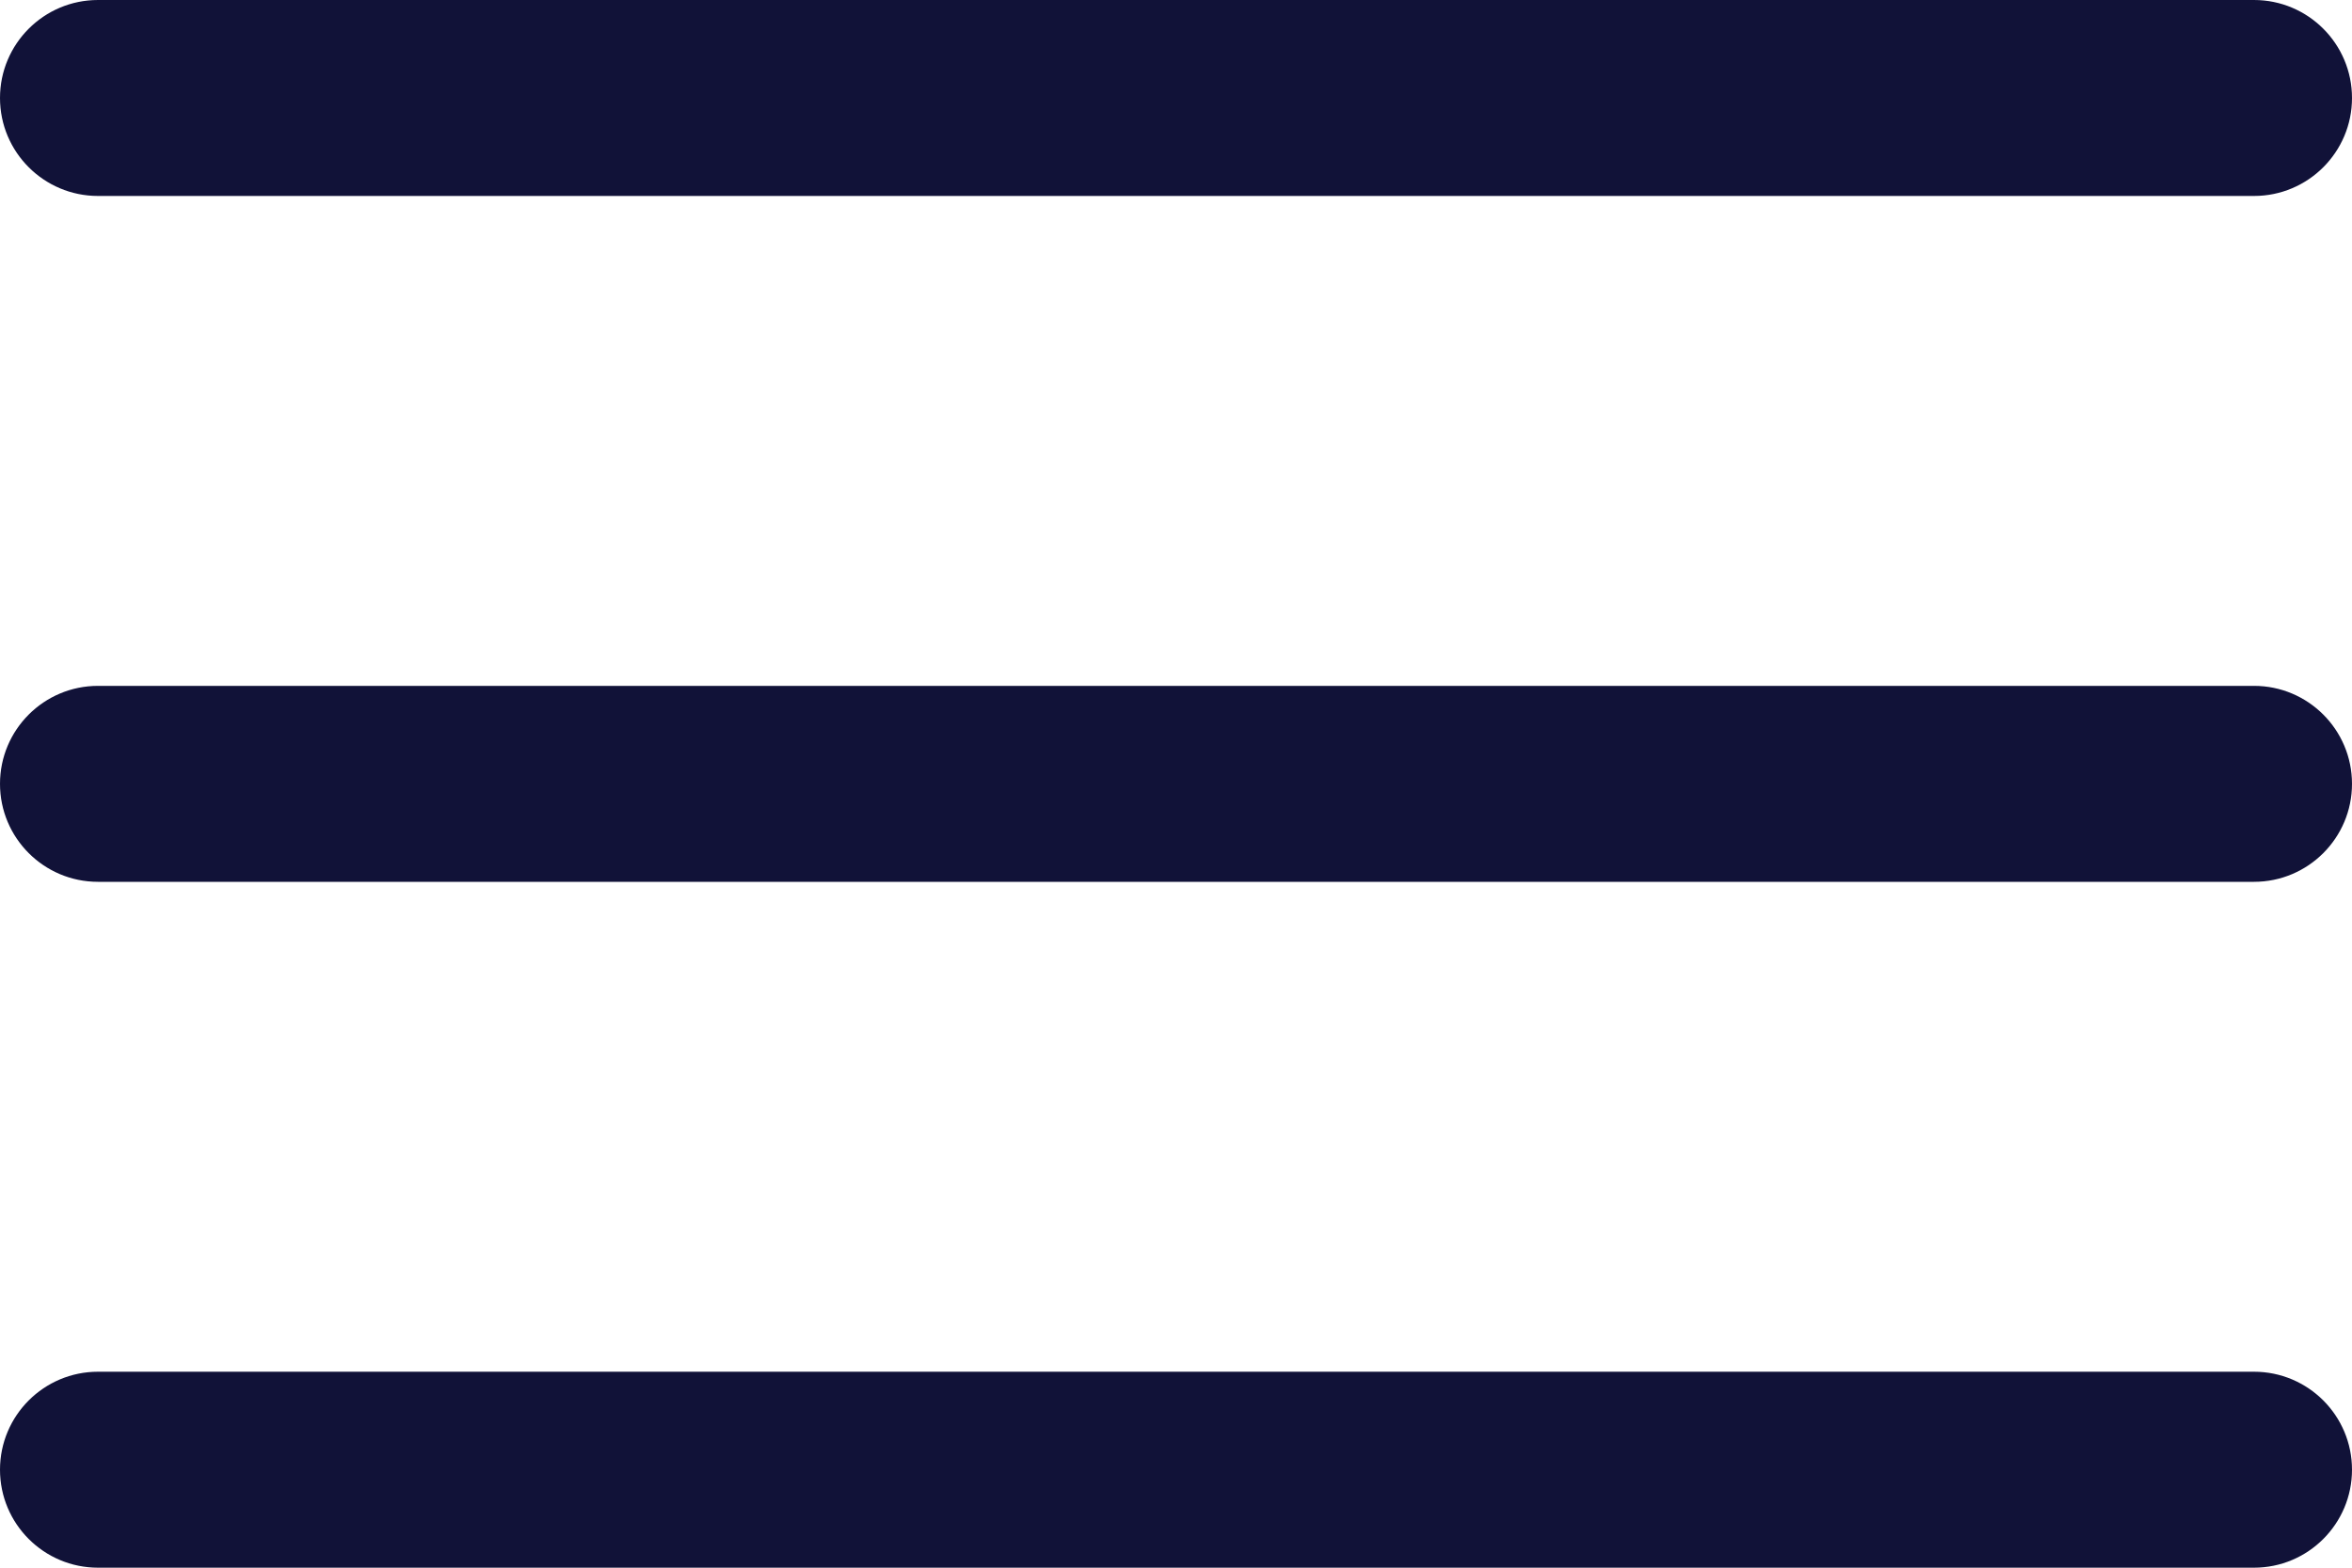
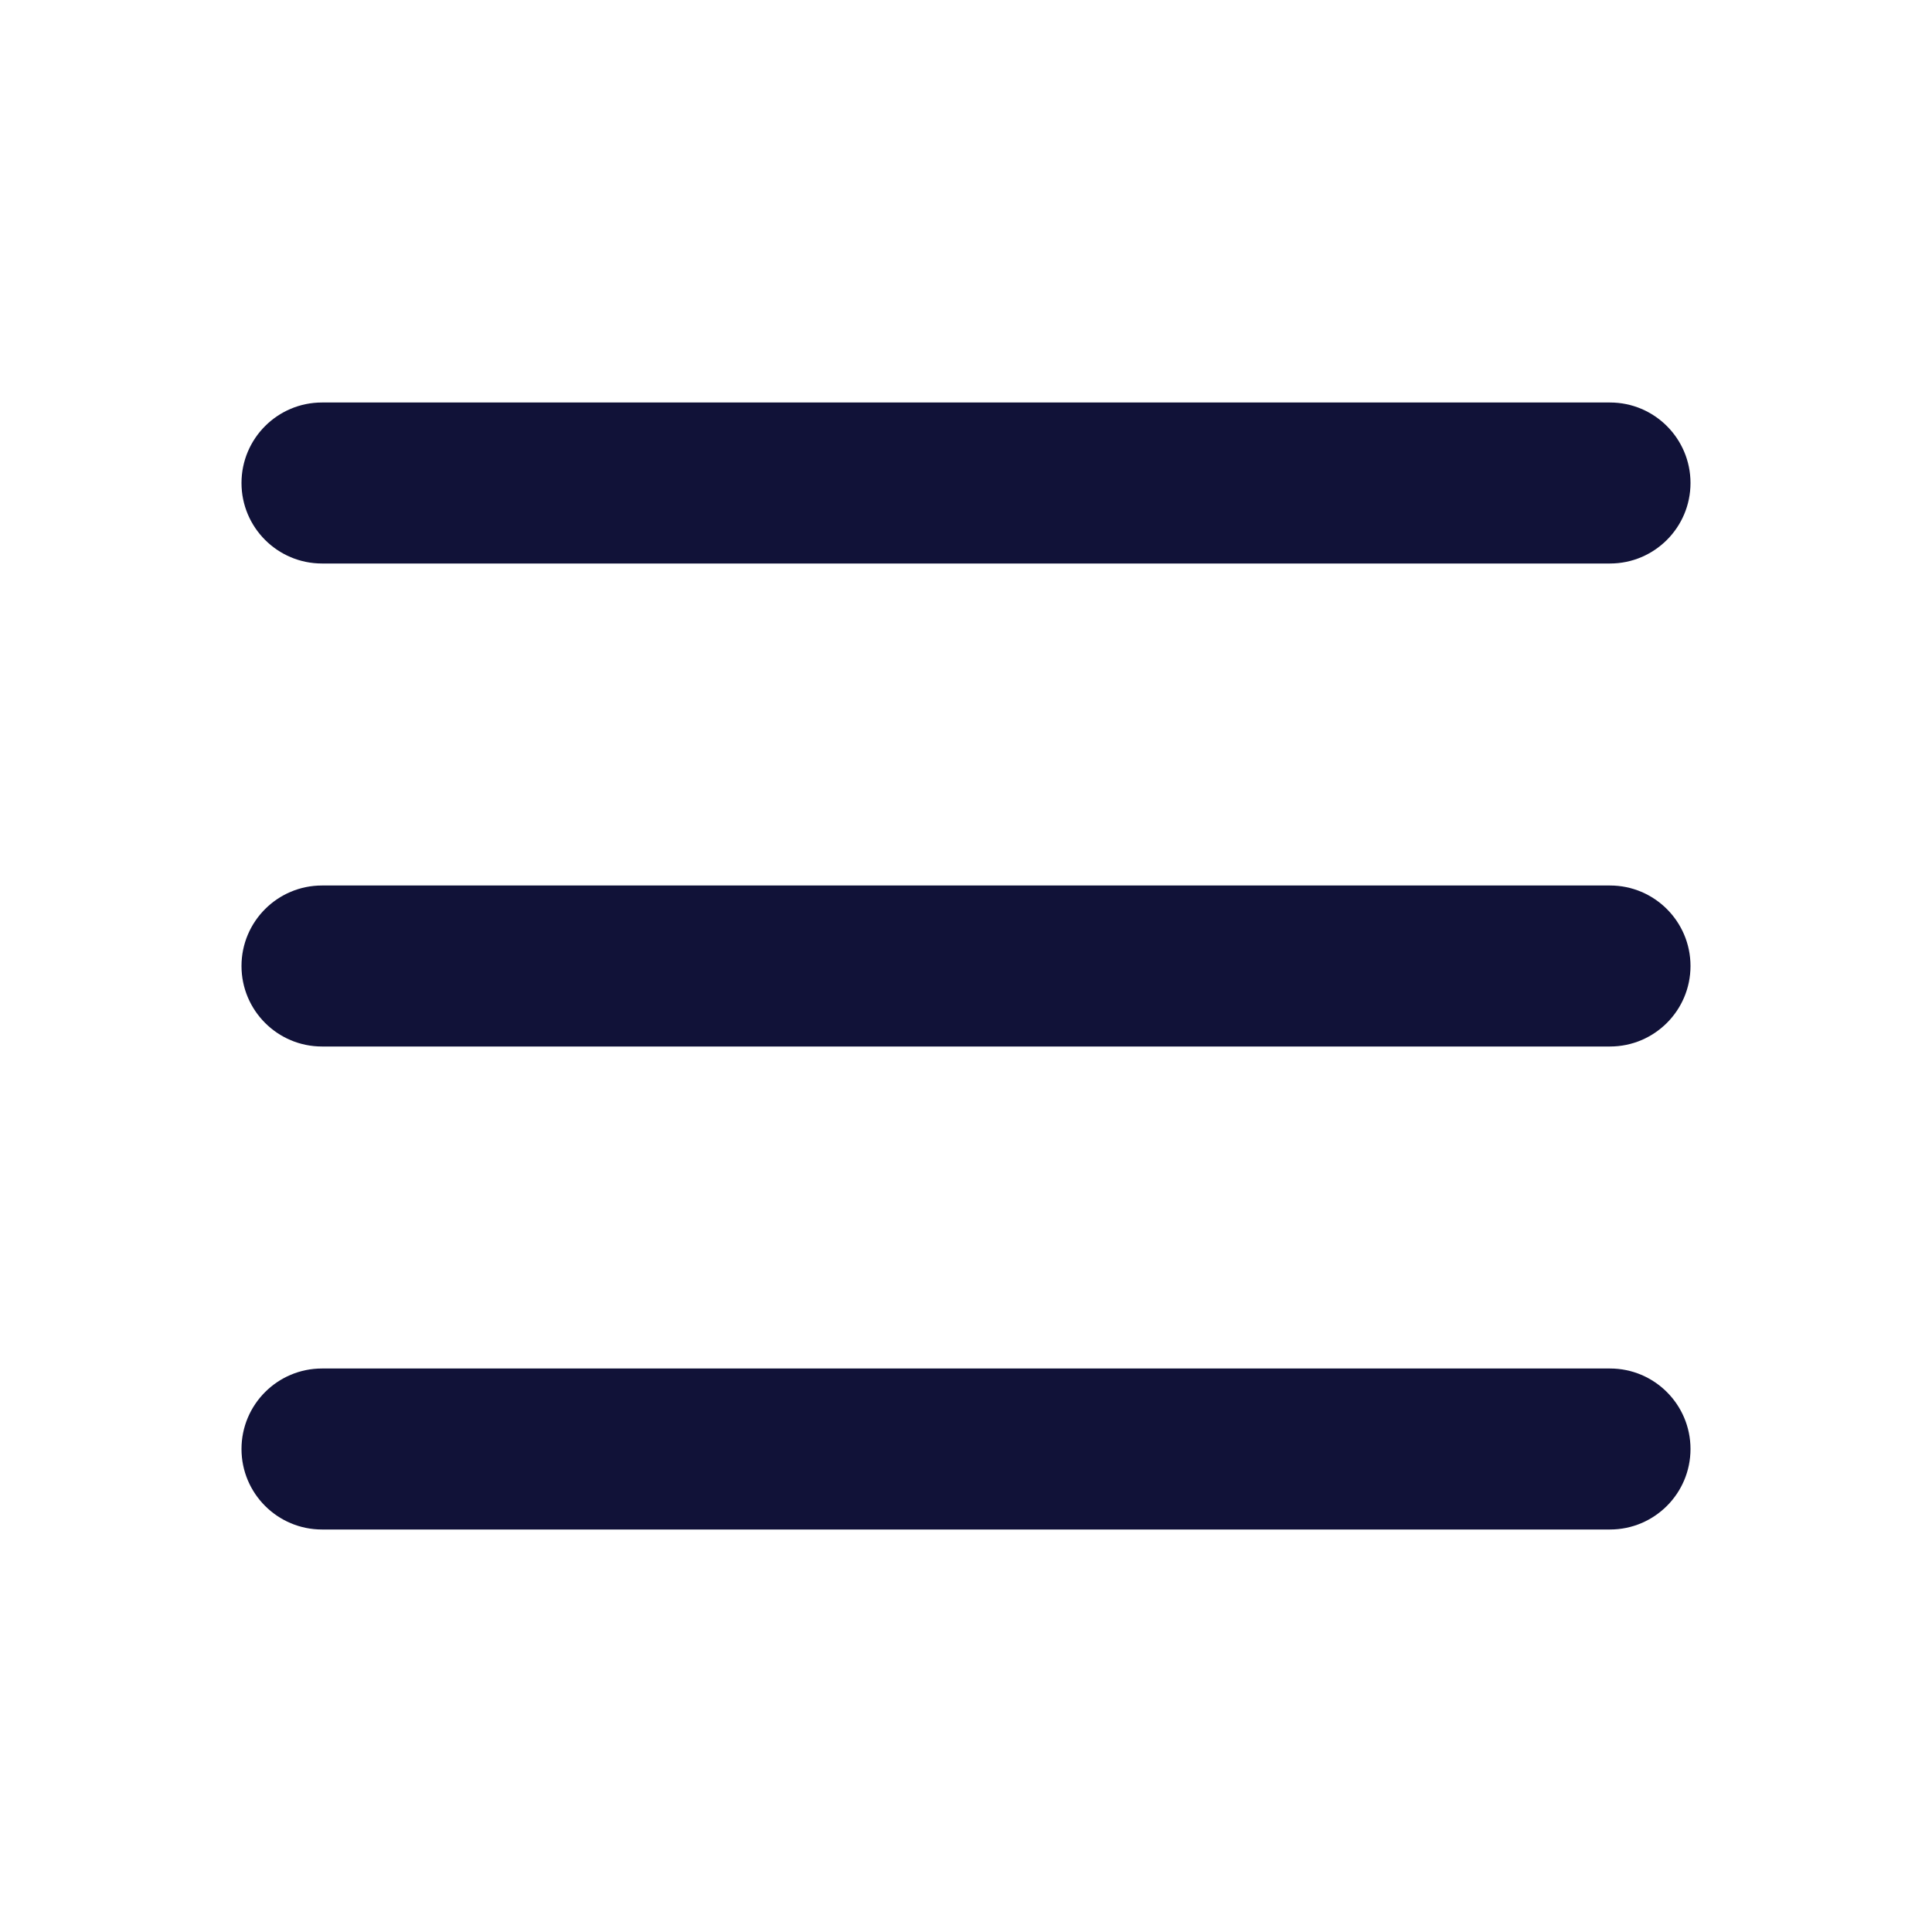
- <svg xmlns="http://www.w3.org/2000/svg" width="24" height="16" viewBox="0 0 24 16" fill="none">
-   <path d="M23 7H1C0.448 7 0 7.448 0 8C0 8.552 0.448 9 1 9H23C23.552 9 24 8.552 24 8C24 7.448 23.552 7 23 7Z" fill="#111238" />
-   <path d="M23 0H1C0.448 0 0 0.448 0 1C0 1.552 0.448 2 1 2H23C23.552 2 24 1.552 24 1C24 0.448 23.552 0 23 0Z" fill="#111238" />
-   <path d="M23 14H1C0.448 14 0 14.448 0 15C0 15.552 0.448 16 1 16H23C23.552 16 24 15.552 24 15C24 14.448 23.552 14 23 14Z" fill="#111238" />
+ <svg xmlns="http://www.w3.org/2000/svg" width="24" height="24" viewBox="0 0 24 24" fill="none">
+   <path d="M4,5 L20,5 C20.552,5 21,5.448 21,6 C21,6.552 20.552,7 20,7 L4,7 C3.448,7 3,6.552 3,6 C3,5.448 3.448,5 4,5 Z M4,17 L20,17 C20.552,17 21,17.448 21,18 C21,18.552 20.552,19 20,19 L4,19 C3.448,19 3,18.552 3,18 C3,17.448 3.448,17 4,17 Z M4,11 L20,11 C20.552,11 21,11.448 21,12 C21,12.552 20.552,13 20,13 L4,13 C3.448,13 3,12.552 3,12 C3,11.448 3.448,11 4,11 Z" fill="#111238" />
</svg>
